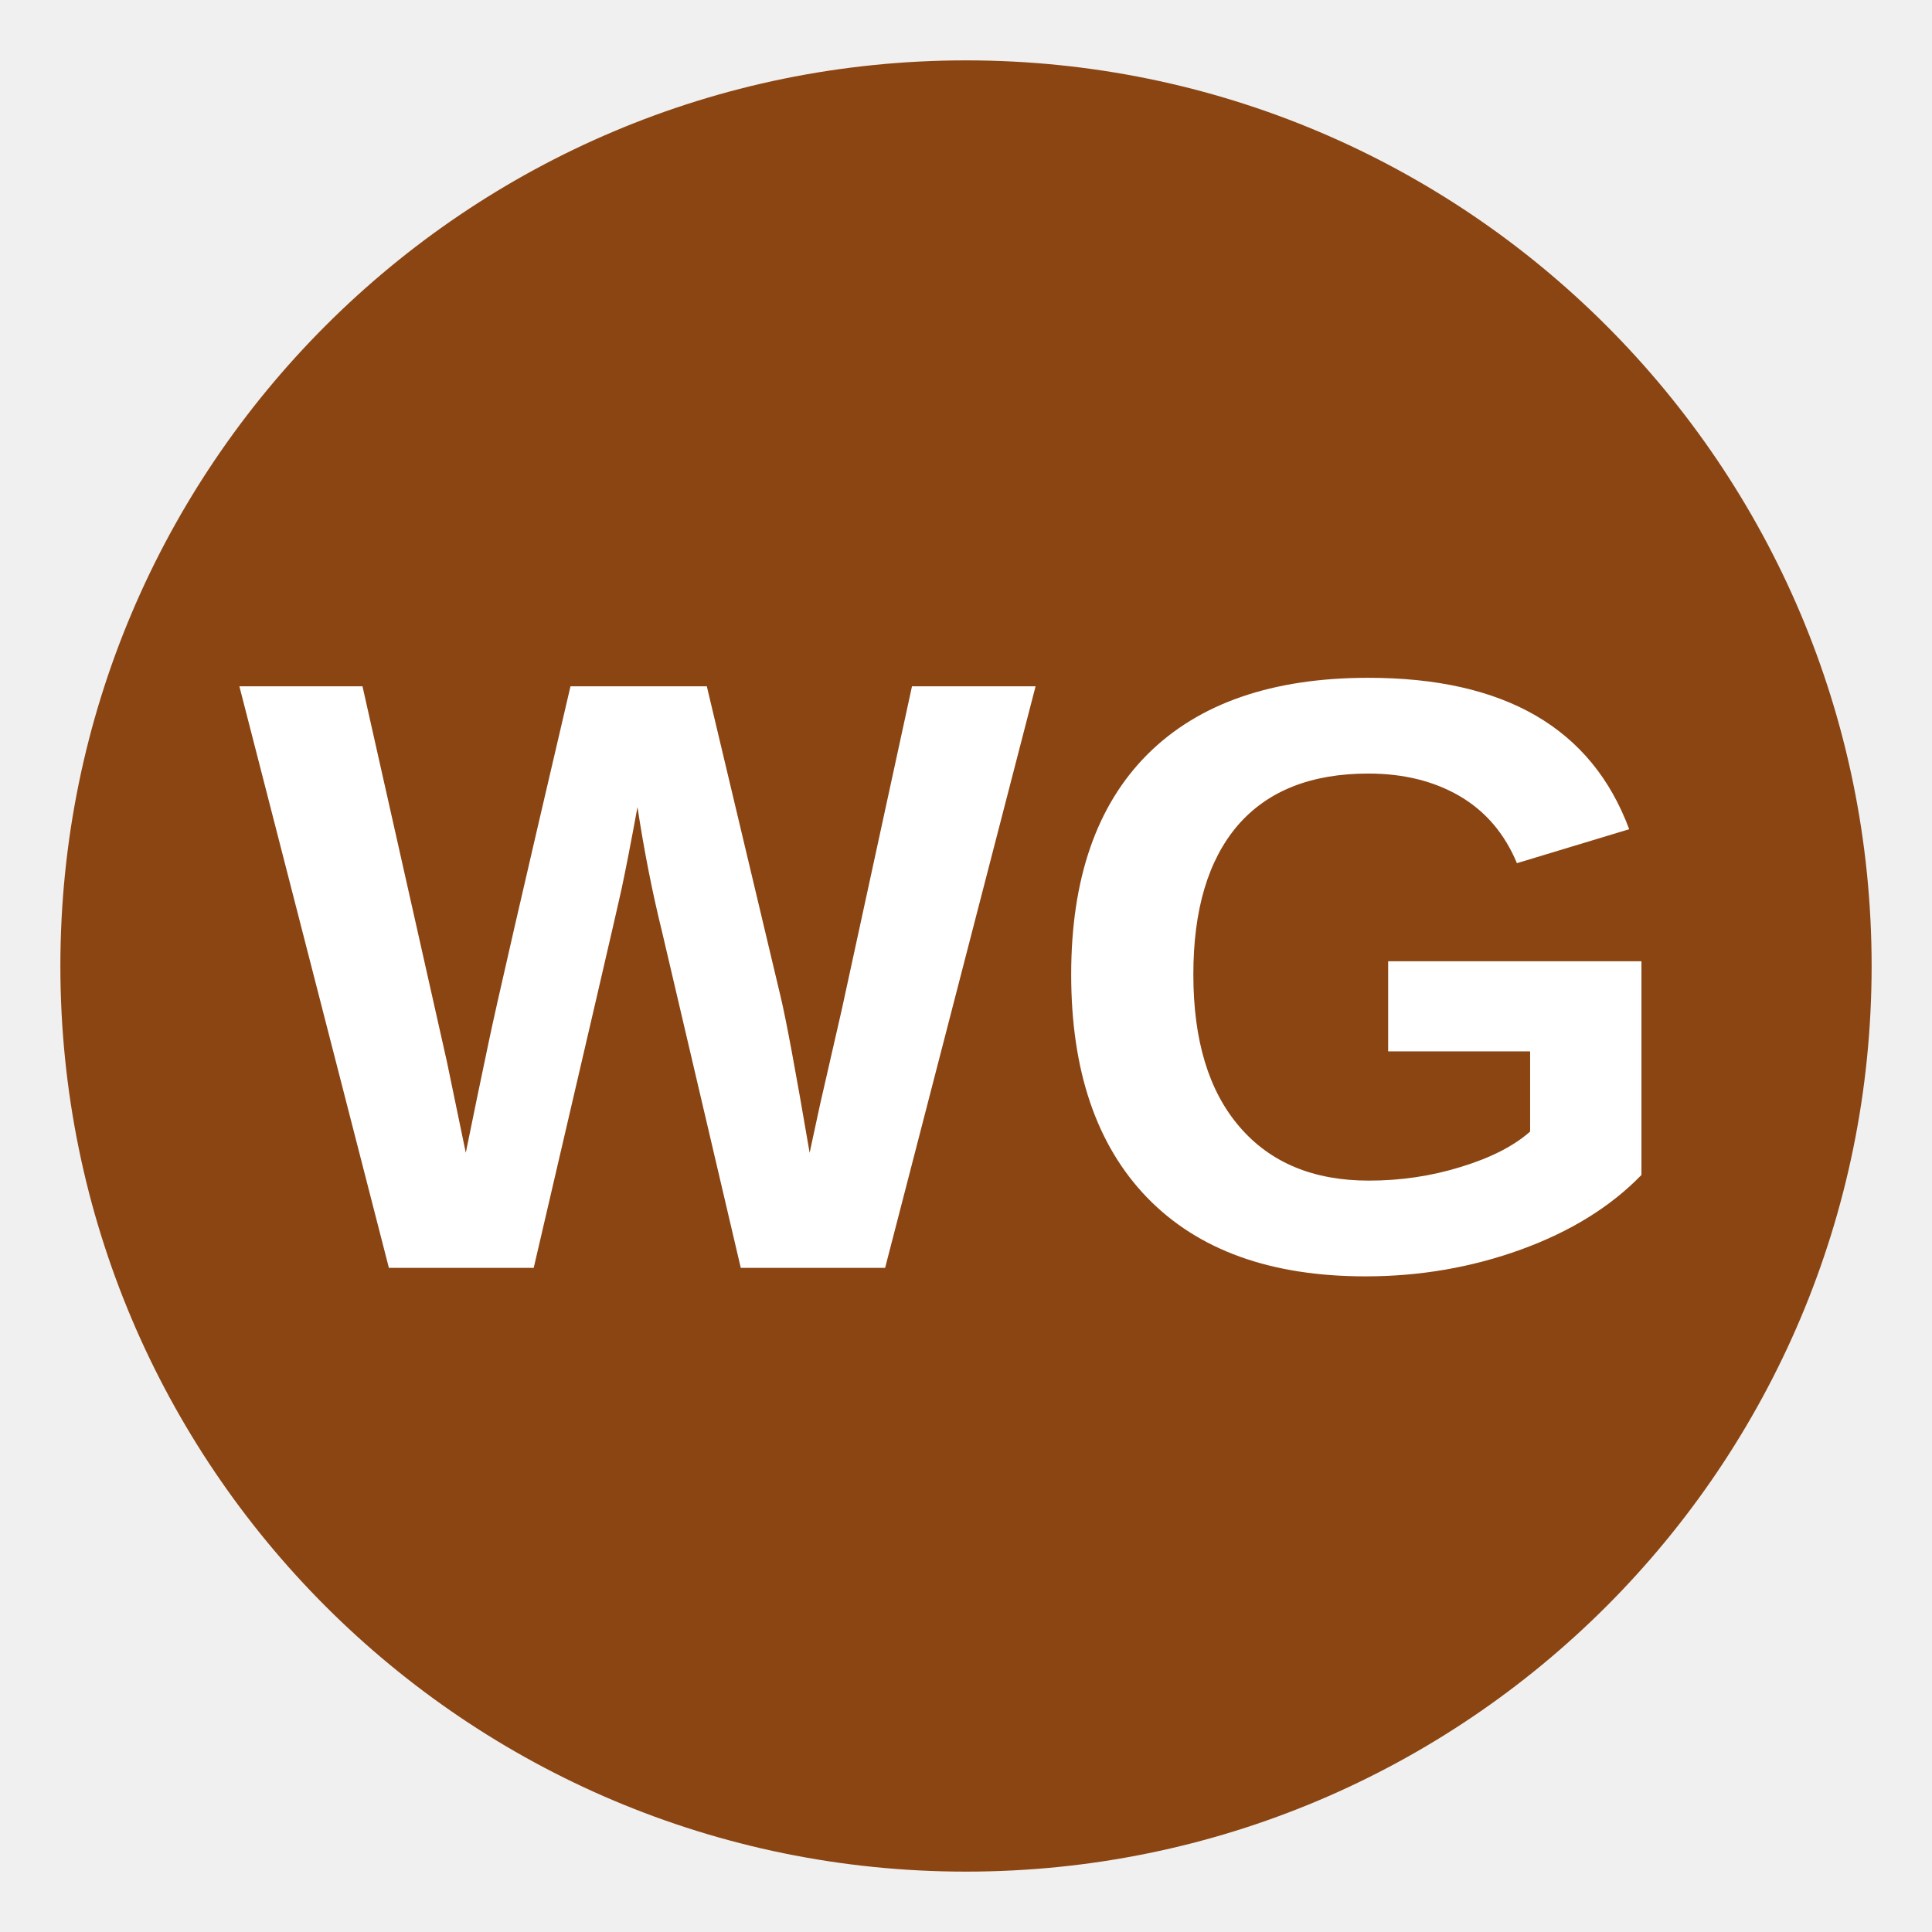
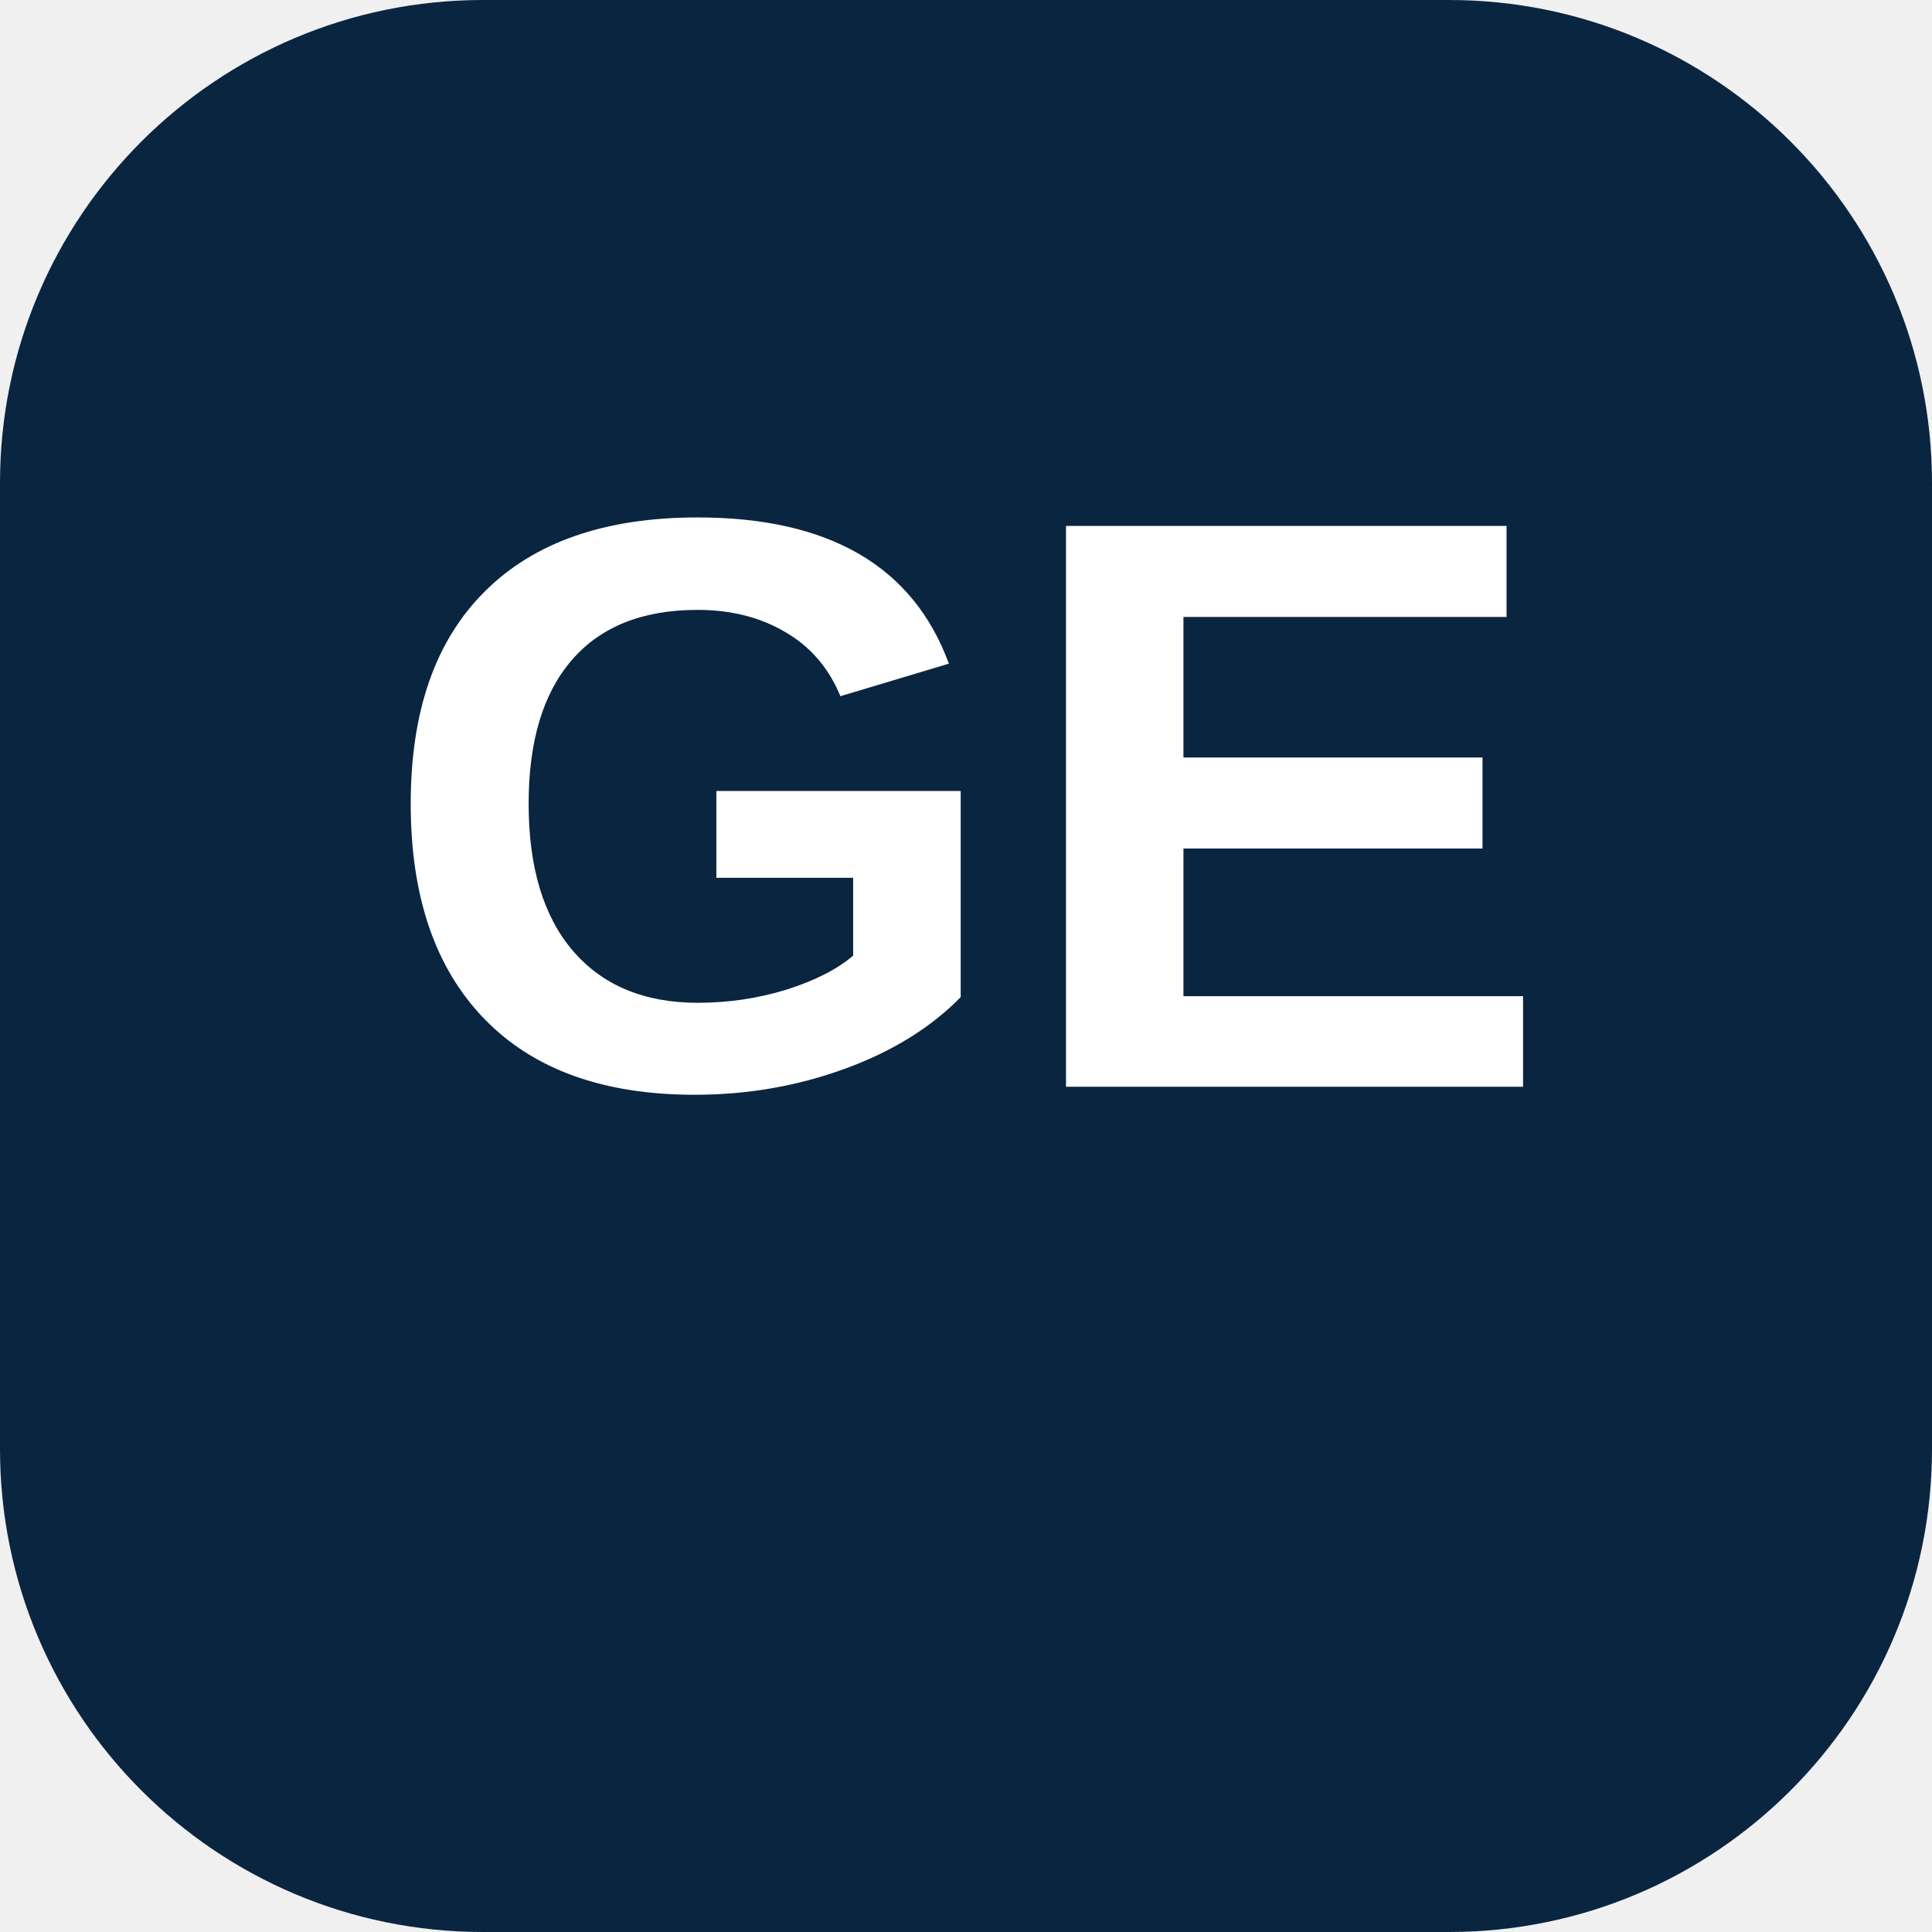
<svg xmlns="http://www.w3.org/2000/svg" viewBox="0 0 64 64" width="64" height="64">
-   <circle cx="32" cy="32" r="30" fill="#8B4513" />
-   <text x="32" y="42" text-anchor="middle" font-family="Arial,sans-serif" font-size="28" font-weight="700" fill="white">WG</text>
+   <rect width="64" height="64" rx="16" fill="#0A2540" />
+   <text x="32" y="36" font-family="Arial,Helvetica,sans-serif" font-size="27" font-weight="700" text-anchor="middle" fill="#FFFFFF">GE</text>
</svg>
